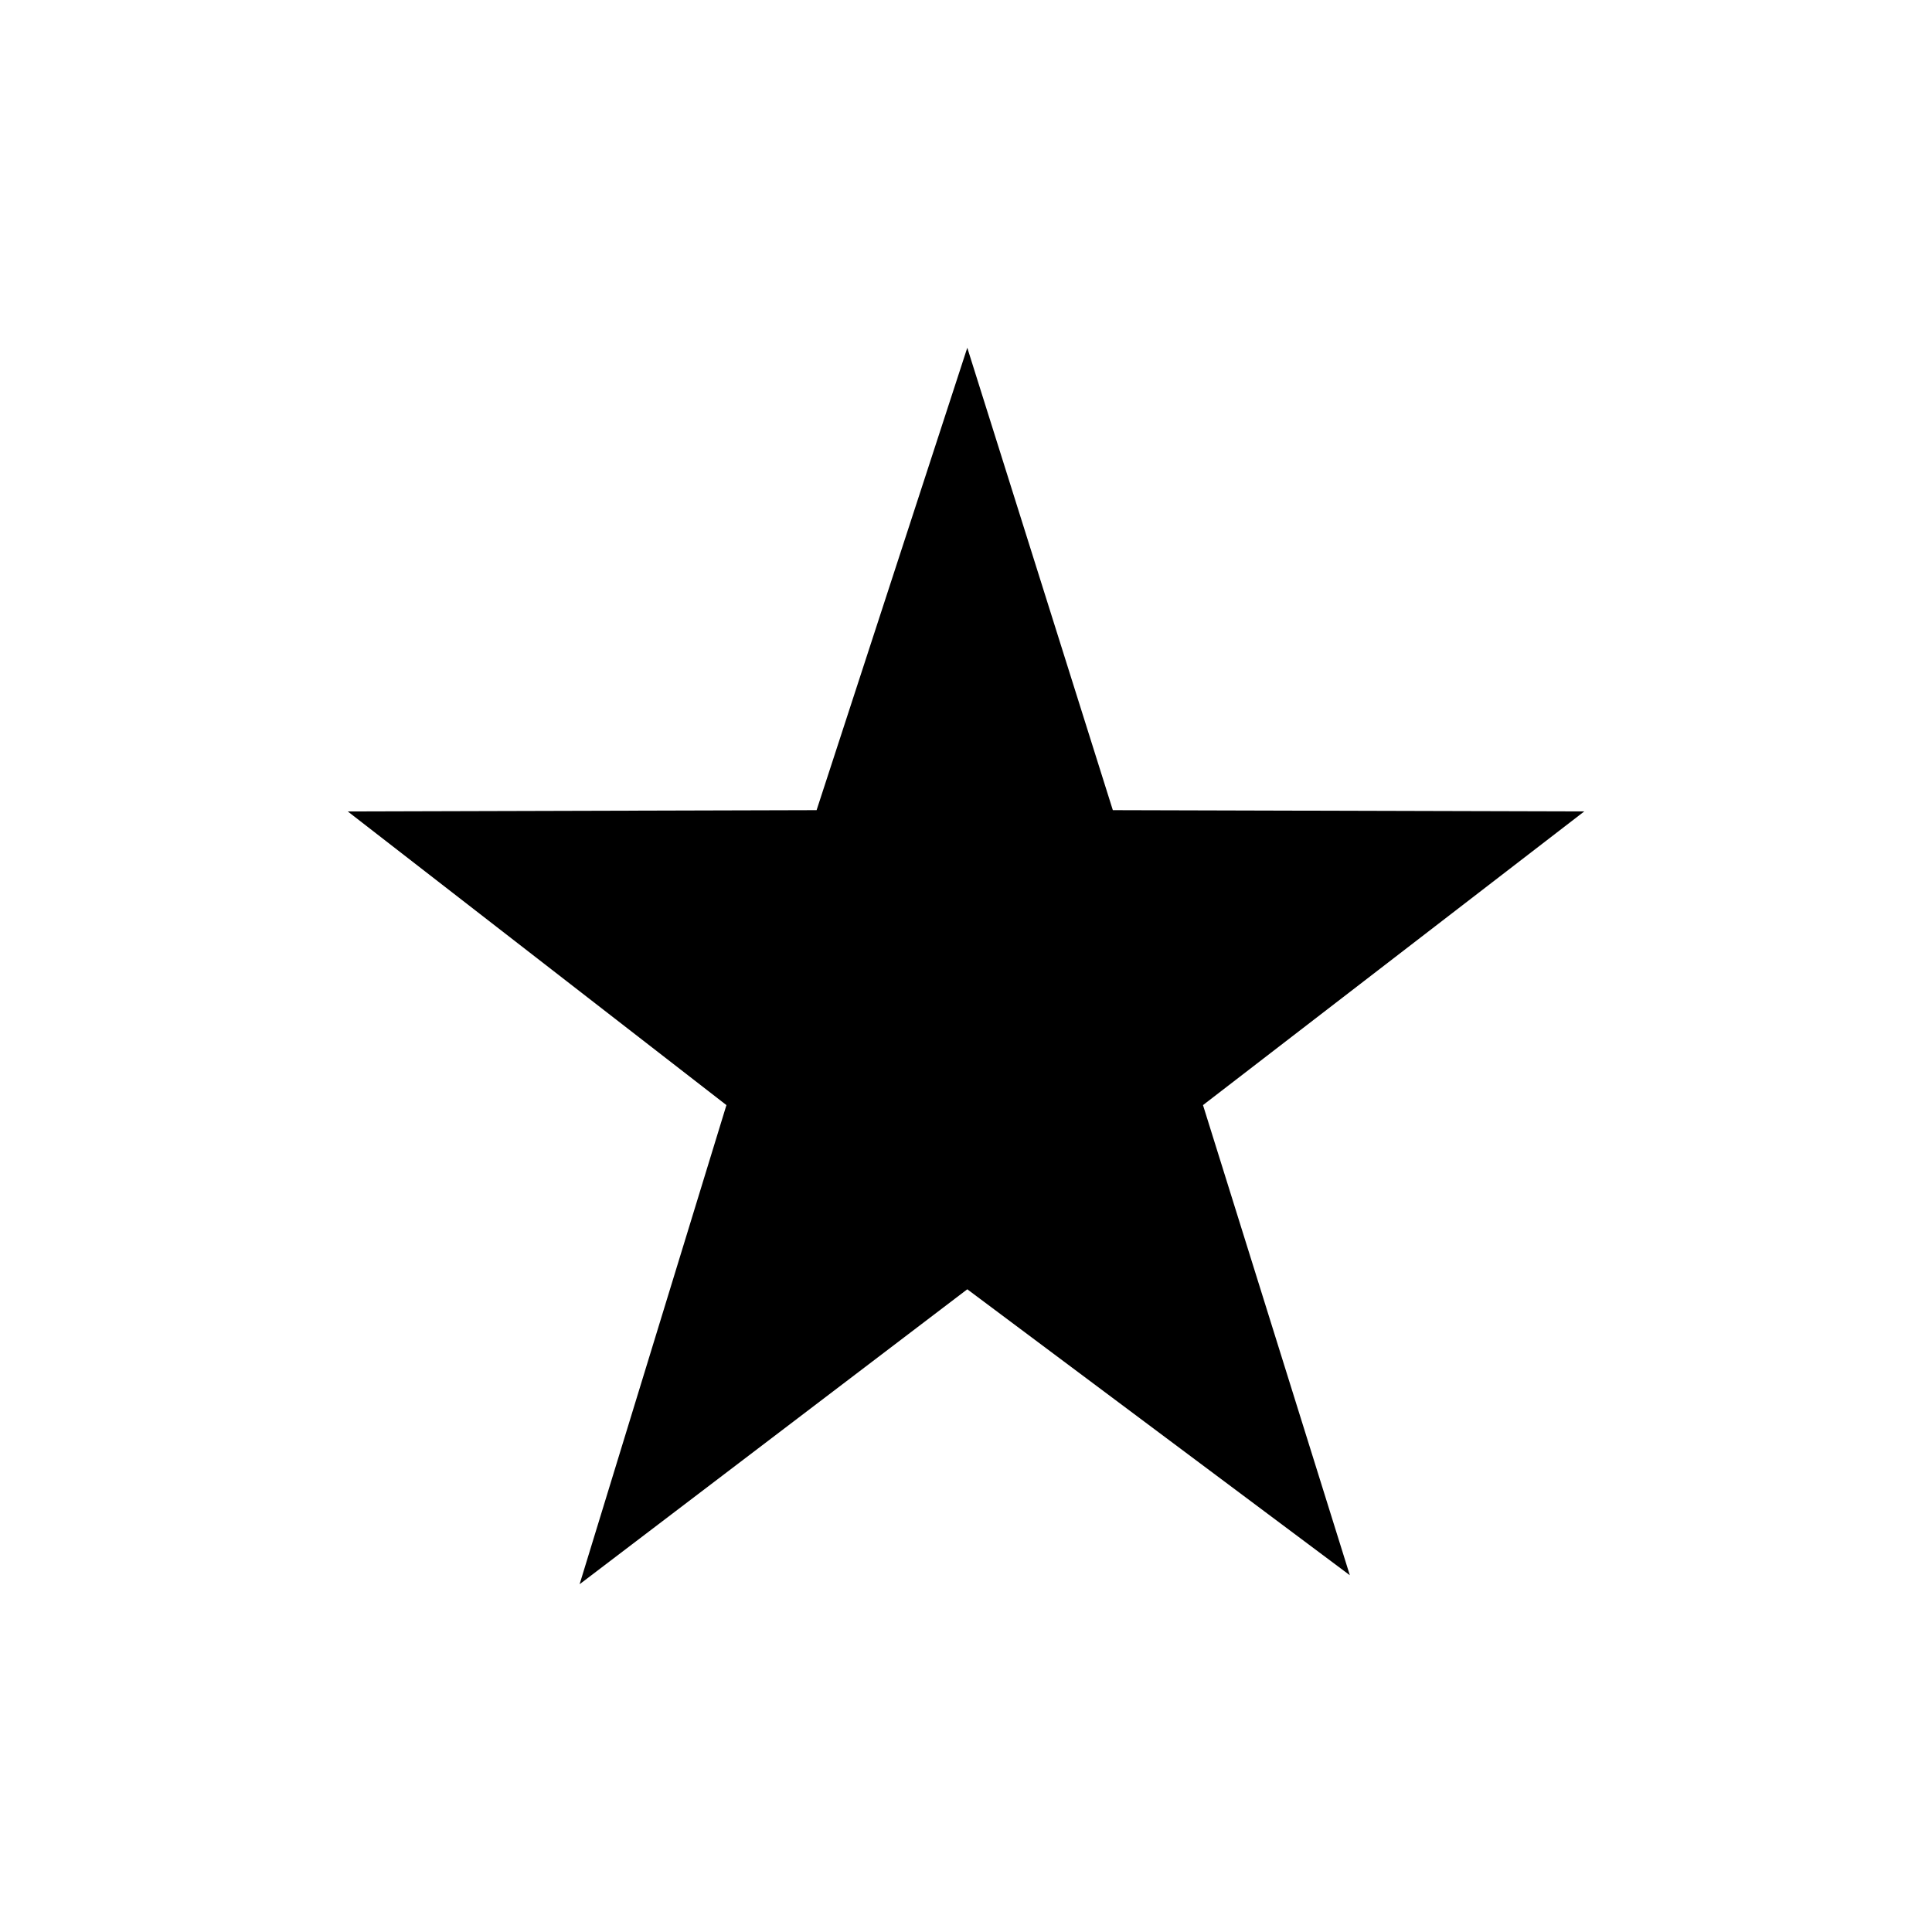
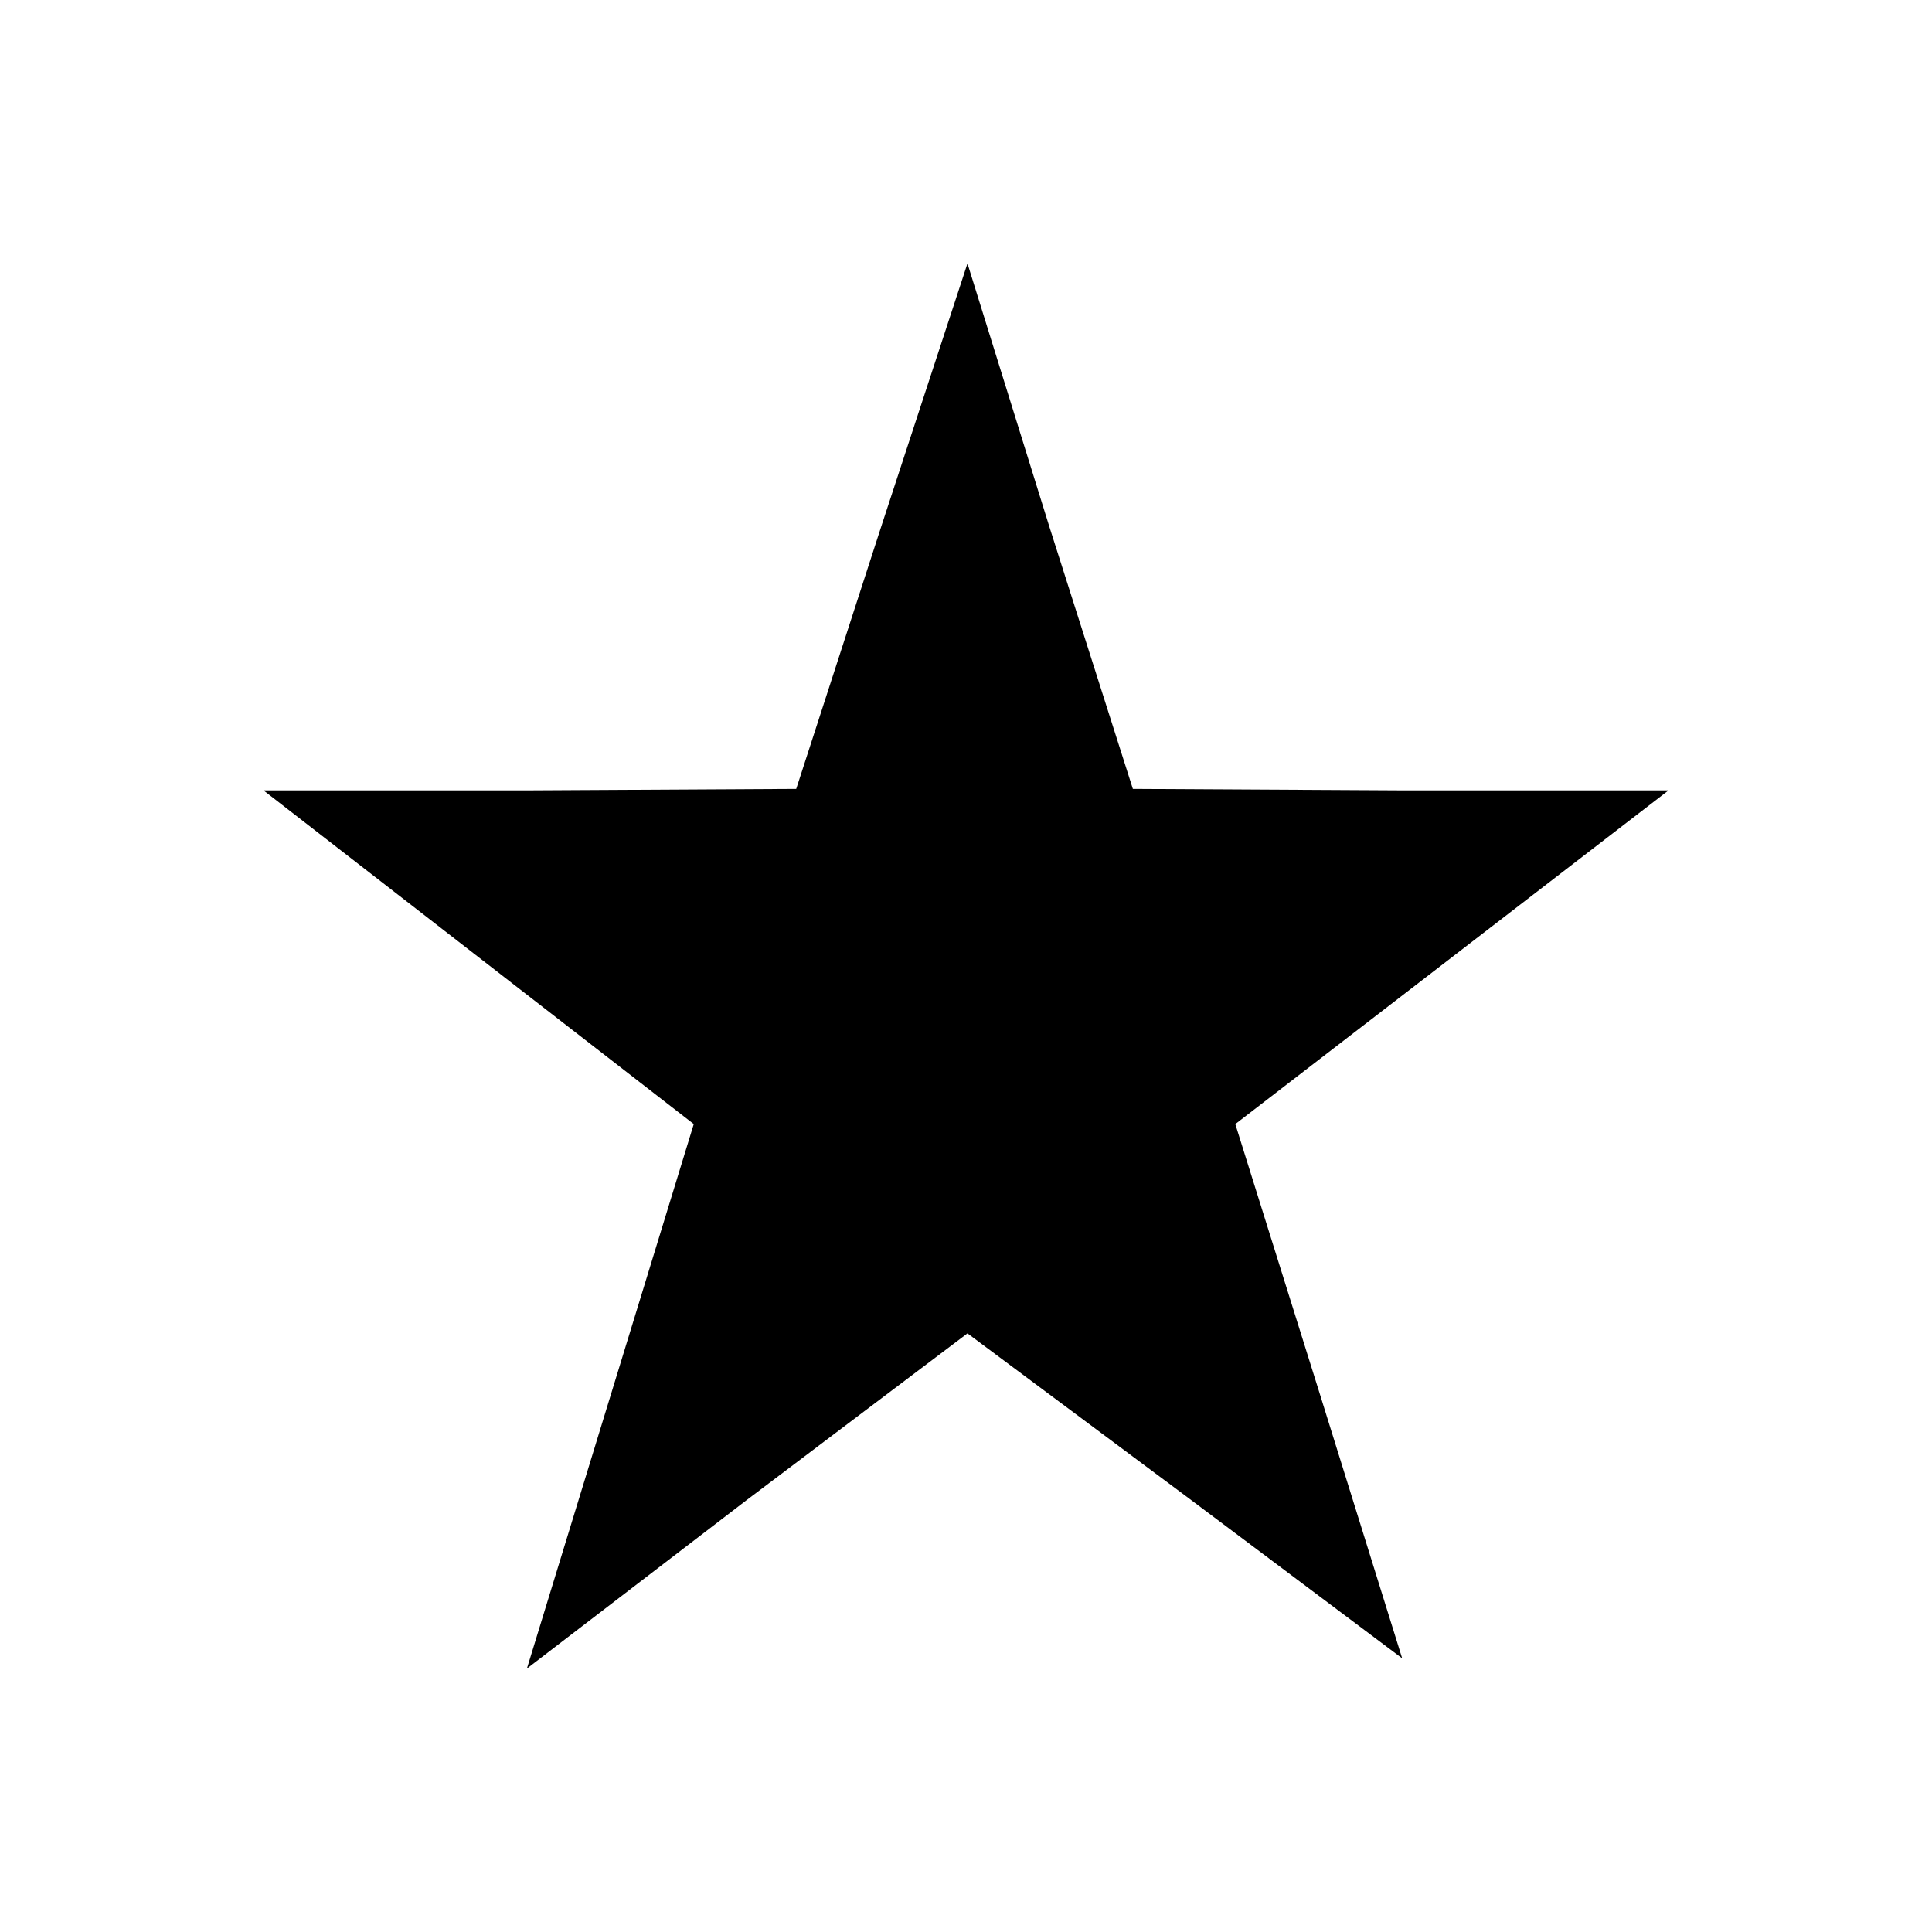
- <svg xmlns="http://www.w3.org/2000/svg" version="1.1" id="ic" x="0px" y="0px" width="150px" height="150px" viewBox="0 0 150 150" enable-background="new 0 0 150 150" xml:space="preserve">
-   <g>
-     <polygon points="93.4,85.8 104.8,122.3 75.1,100.1 45,123 56.4,85.8 27,63 63.4,62.9 75.1,27 86.4,62.9 123,63  " />
-   </g>
+ <svg xmlns="http://www.w3.org/2000/svg" version="1.1" id="Layer_2" x="0px" y="0px" width="132px" height="132px" viewBox="0 0 132 132" enable-background="new 0 0 132 132" xml:space="preserve">
+   <polygon points="84.4,76.8 90.1,95 95.8,113.3 81,102.2 66.1,91.1 51,102.5 36,114 41.7,95.4 47.4,76.8 32.7,65.4 18,54 36.2,54   54.4,53.9 60.2,36 66.1,18 71.7,36 77.4,53.9 95.7,54 114,54 99.2,65.4 " />
</svg>
